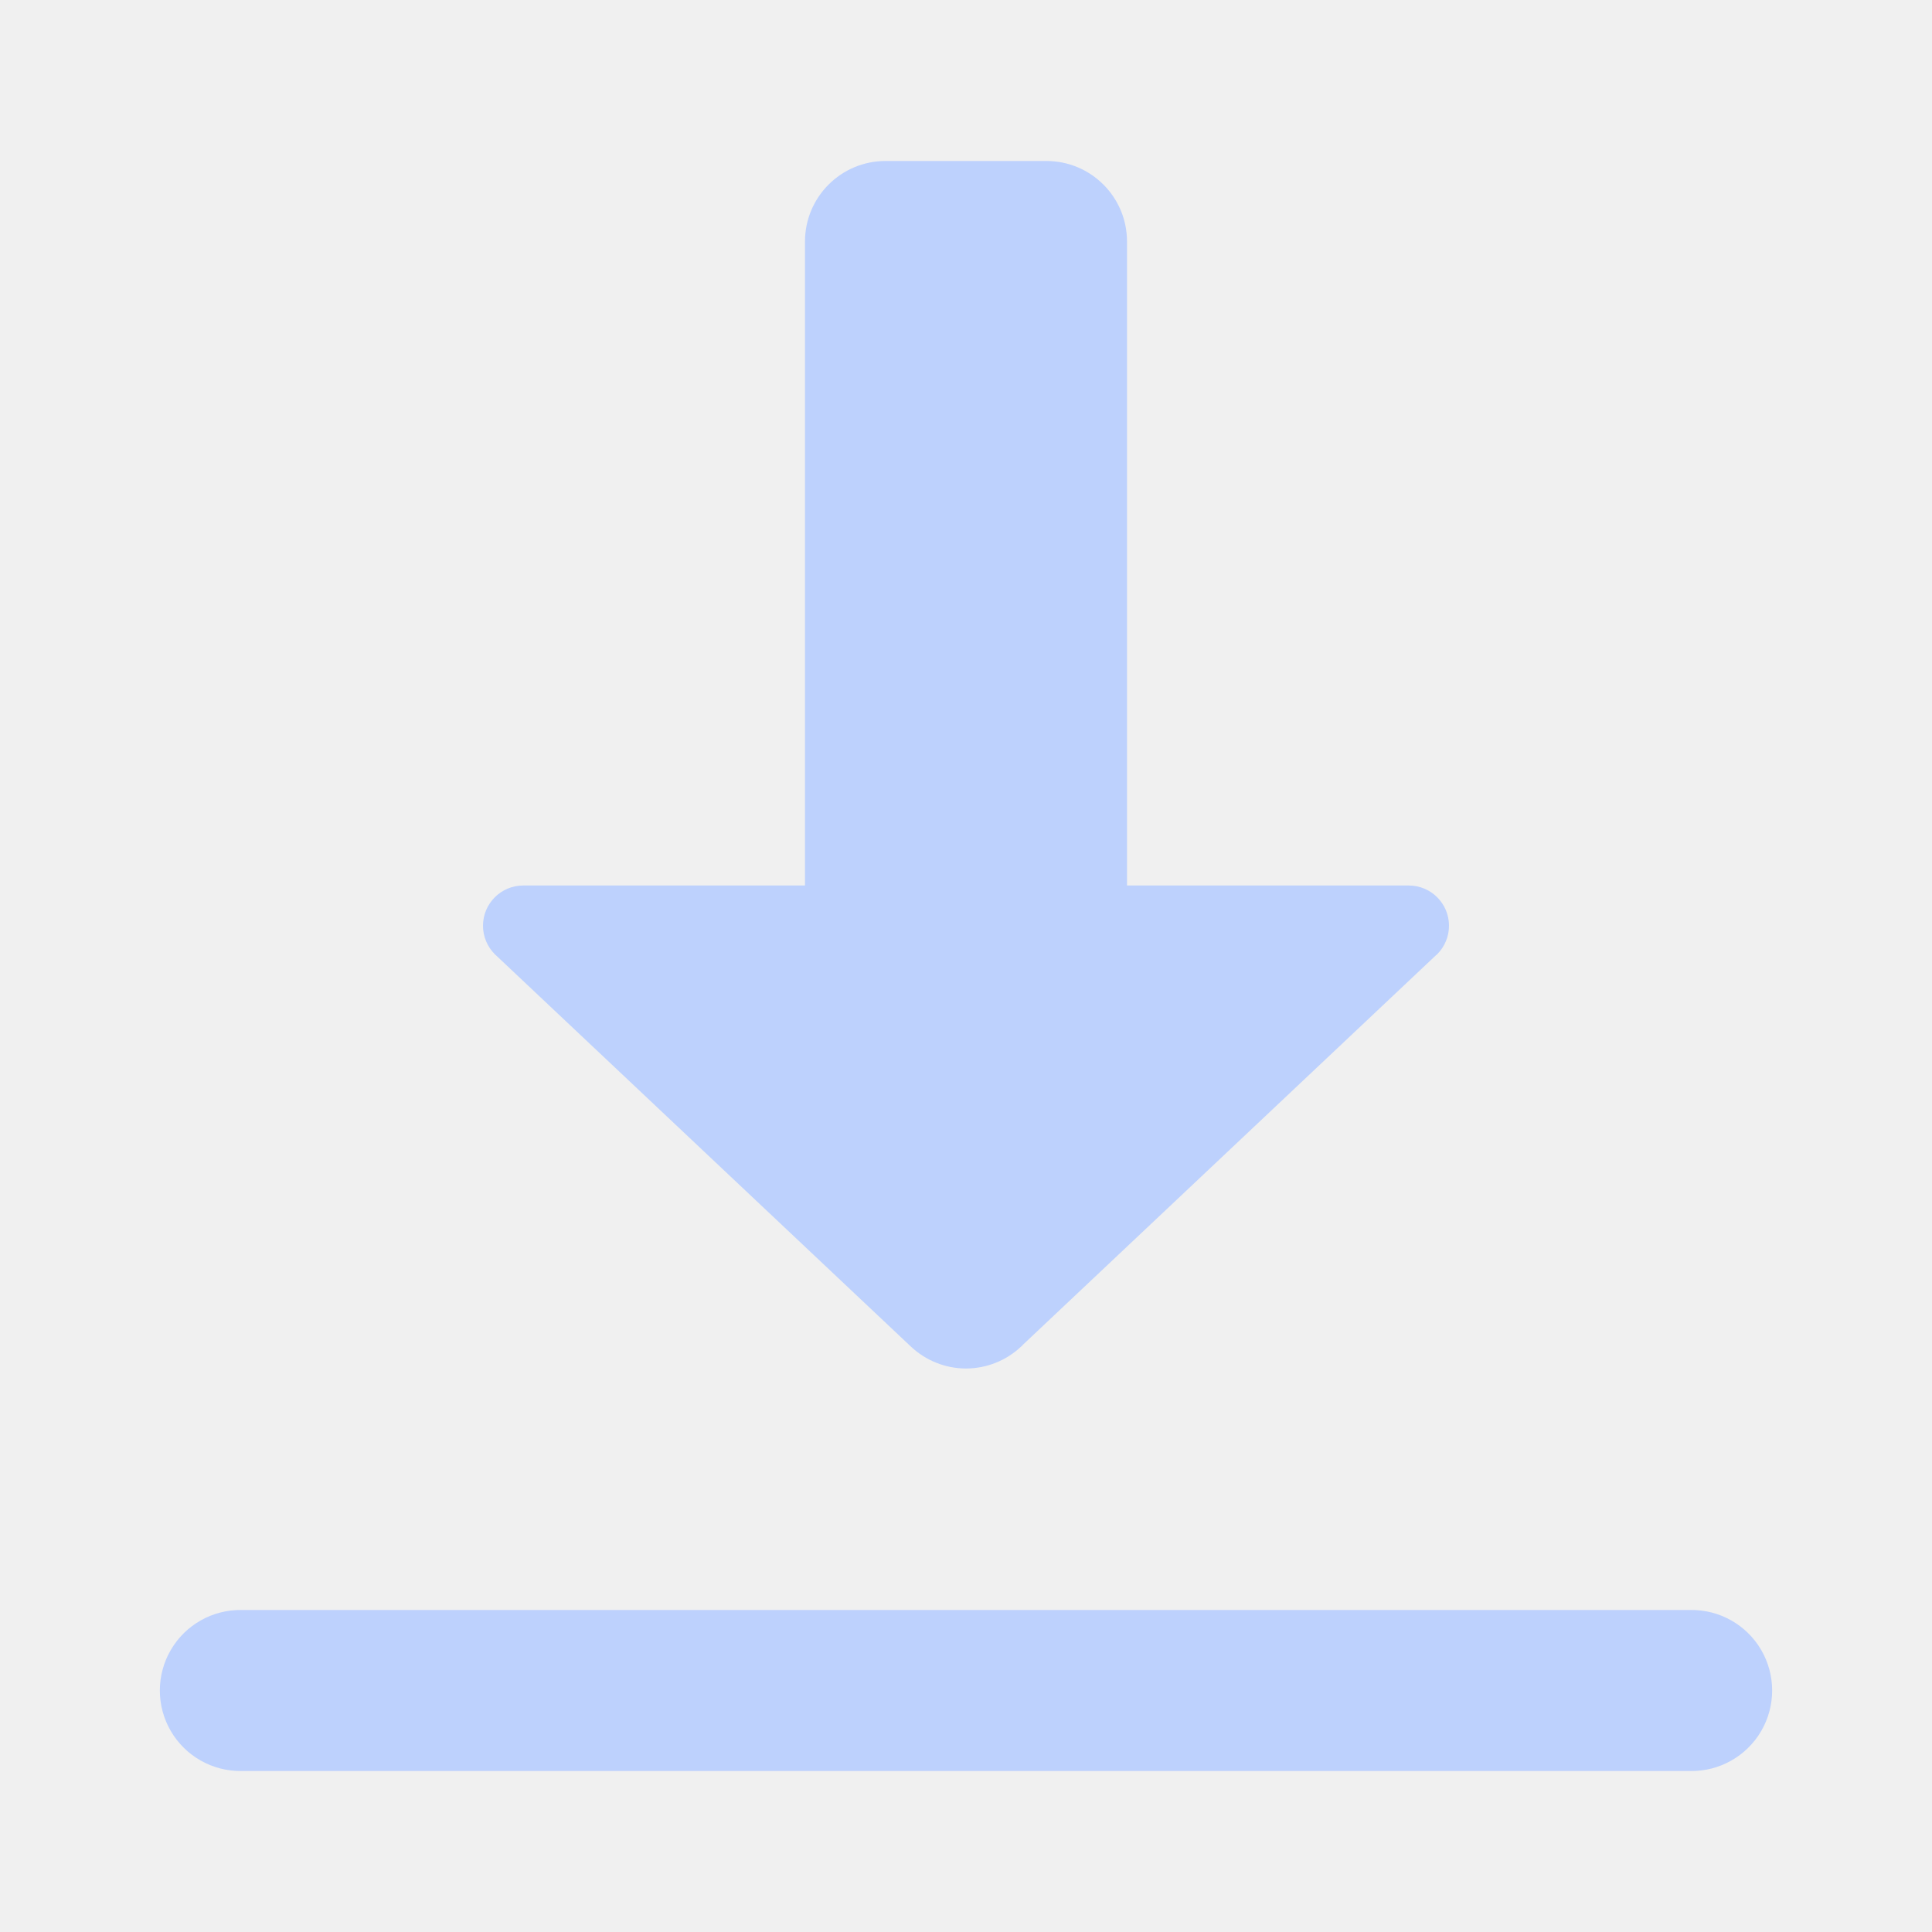
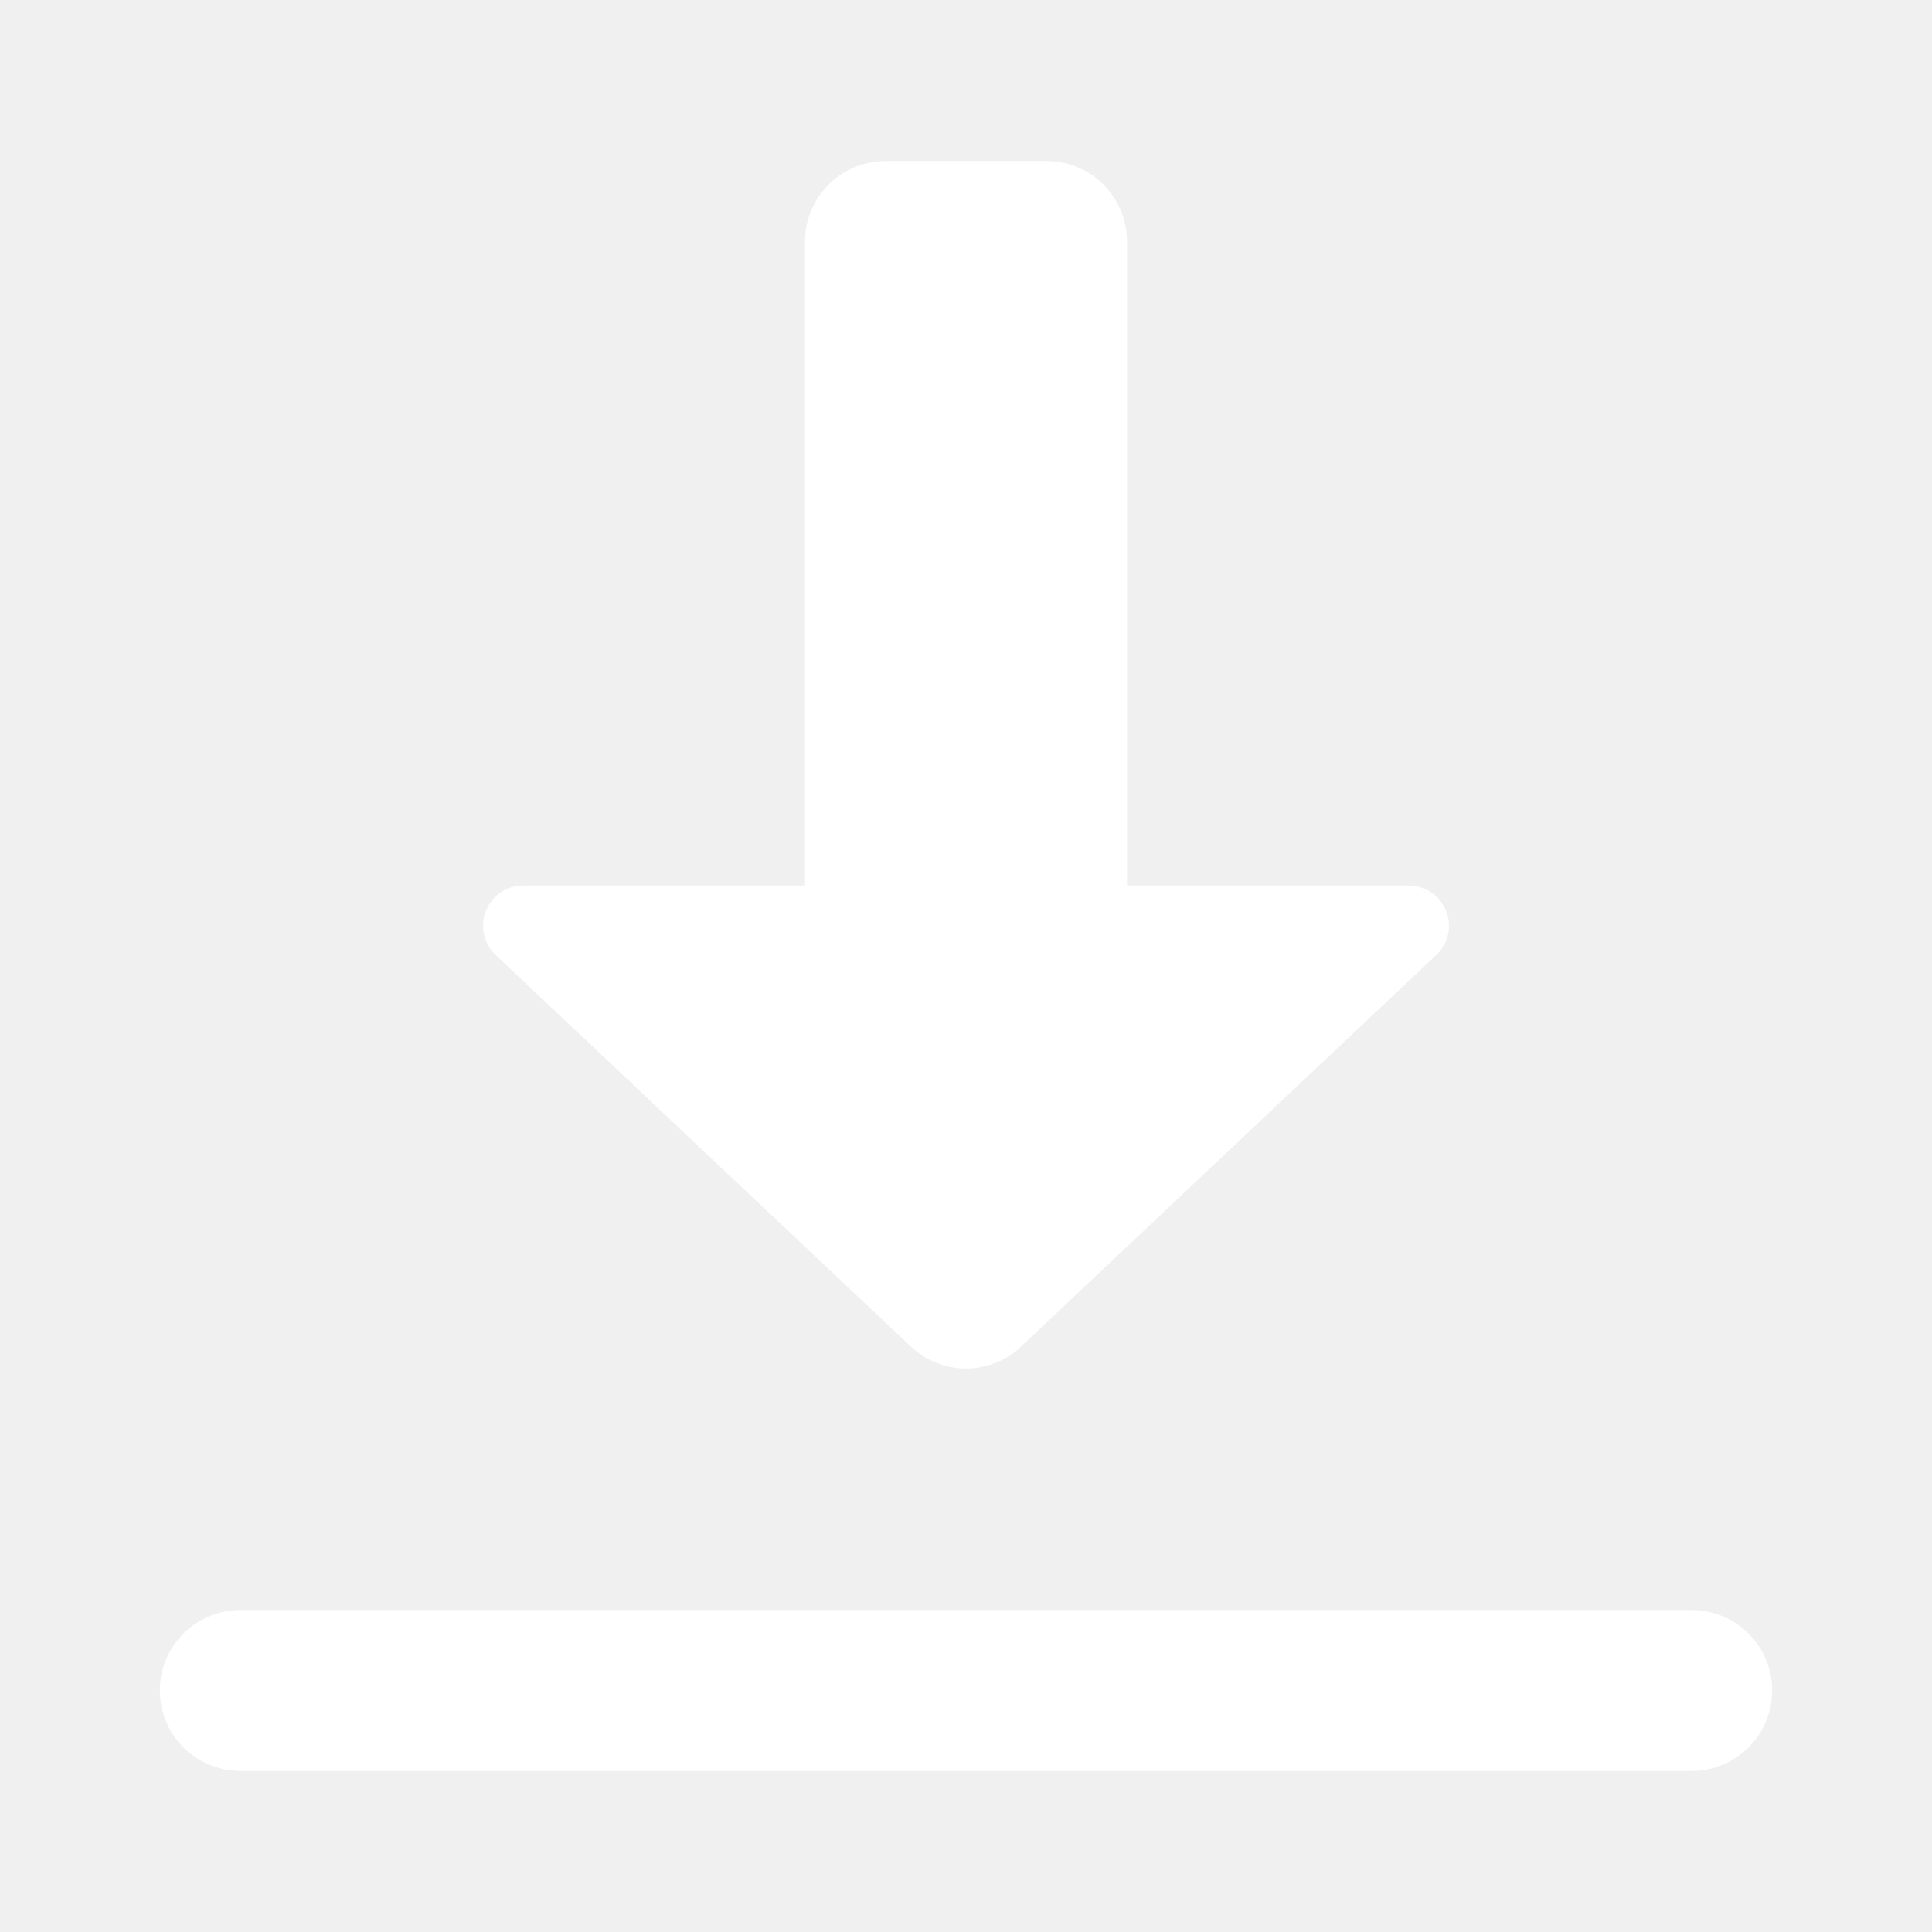
<svg xmlns="http://www.w3.org/2000/svg" x="0px" y="0px" viewBox="0 0 172 172" style=" fill:#000000;">
  <g fill="none" fill-rule="nonzero" stroke="none" stroke-width="1" stroke-linecap="butt" stroke-linejoin="miter" stroke-miterlimit="10" stroke-dasharray="" stroke-dashoffset="0" font-family="none" font-weight="none" font-size="none" text-anchor="none" style="mix-blend-mode: normal">
    <path d="M0,172v-172h172v172z" fill="none" />
-     <g fill="#bdd1fd">
+     <g fill="#fff">
      <path d="M78.833,14.333c-3.956,0 -7.167,3.211 -7.167,7.167v57.333h-25.083c-1.979,0 -3.583,1.604 -3.583,3.583c0,0.95 0.378,1.862 1.05,2.534c0.072,0.073 0.146,0.143 0.224,0.21l36.589,34.504l0.238,0.224c1.327,1.247 3.078,1.943 4.899,1.946c1.821,-0.003 3.573,-0.698 4.899,-1.946l0.098,-0.084c0.024,-0.028 0.047,-0.056 0.07,-0.084l36.575,-34.49c0.073,-0.062 0.143,-0.128 0.21,-0.196l0.056,-0.042c0.014,-0.014 0.028,-0.028 0.042,-0.042c0.672,-0.672 1.05,-1.583 1.05,-2.534c0,-1.979 -1.604,-3.583 -3.583,-3.583h-25.083v-57.333c0,-3.956 -3.211,-7.167 -7.167,-7.167h-7.167zM21.5,143.333c-2.585,-0.037 -4.989,1.321 -6.292,3.554c-1.303,2.232 -1.303,4.993 0,7.226c1.303,2.232 3.707,3.59 6.292,3.554h129c2.585,0.037 4.989,-1.321 6.292,-3.554c1.303,-2.232 1.303,-4.993 0,-7.226c-1.303,-2.232 -3.707,-3.59 -6.292,-3.554z" />
    </g>
  </g>
</svg>
